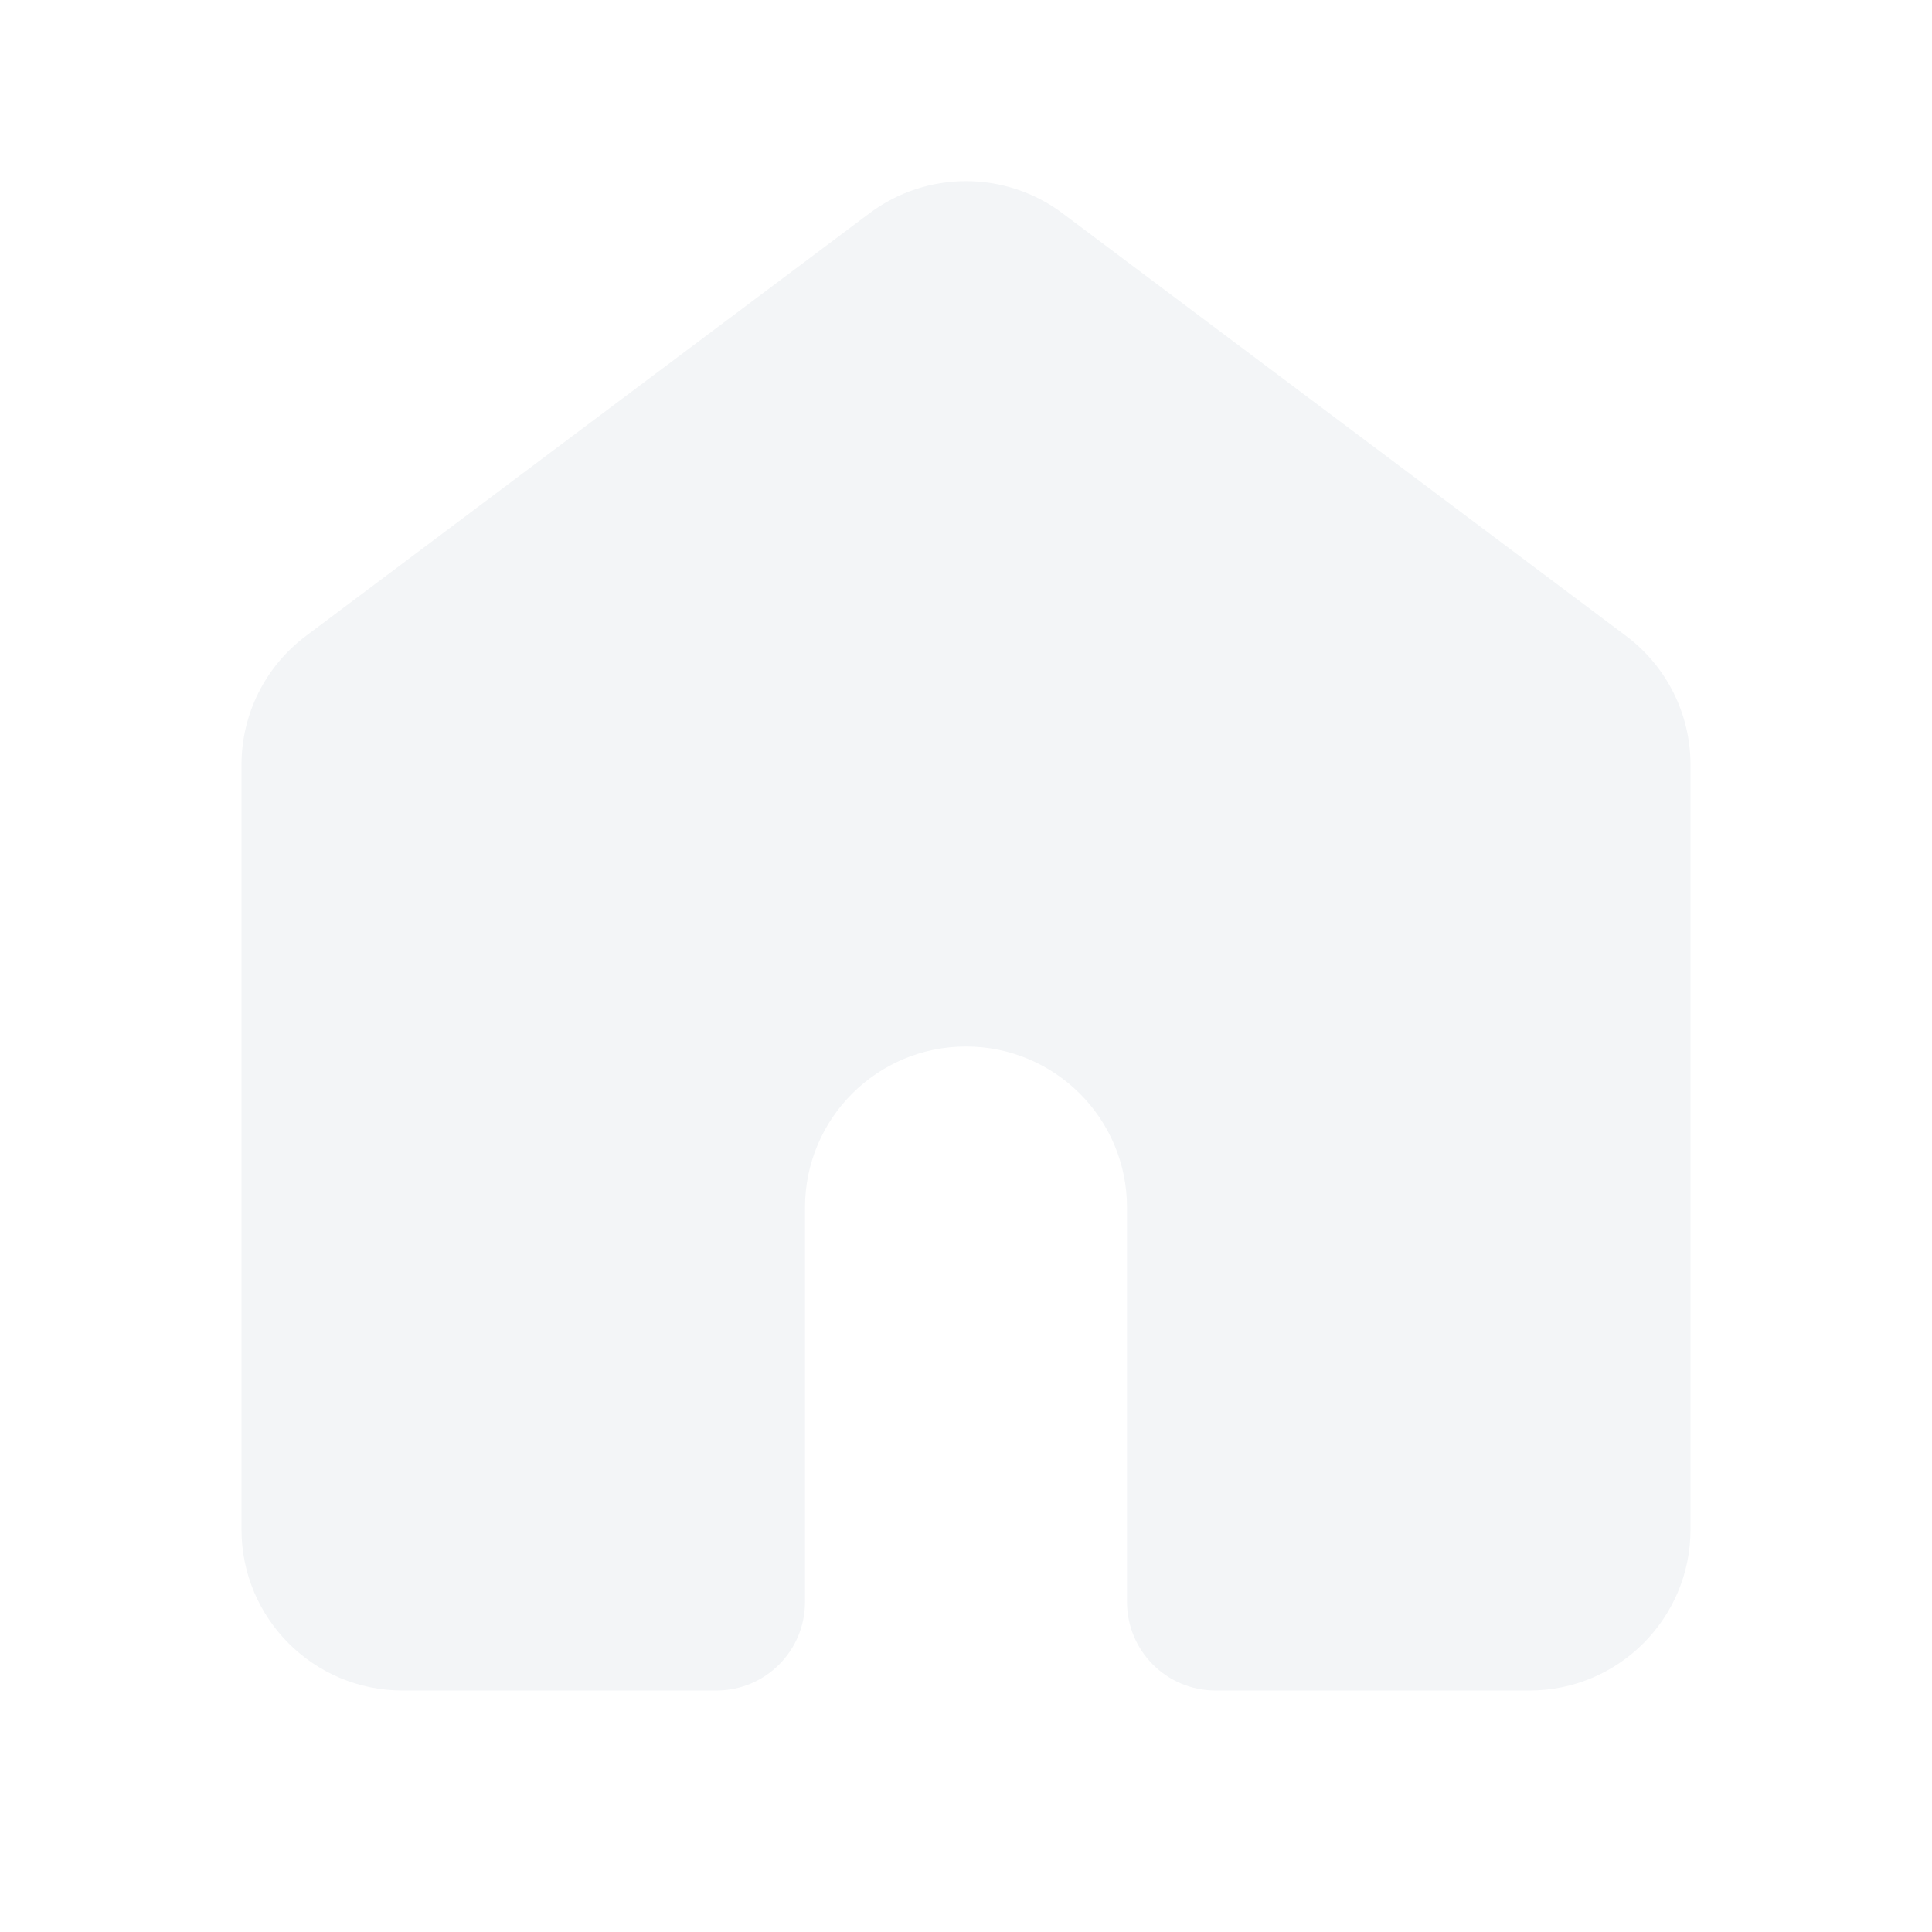
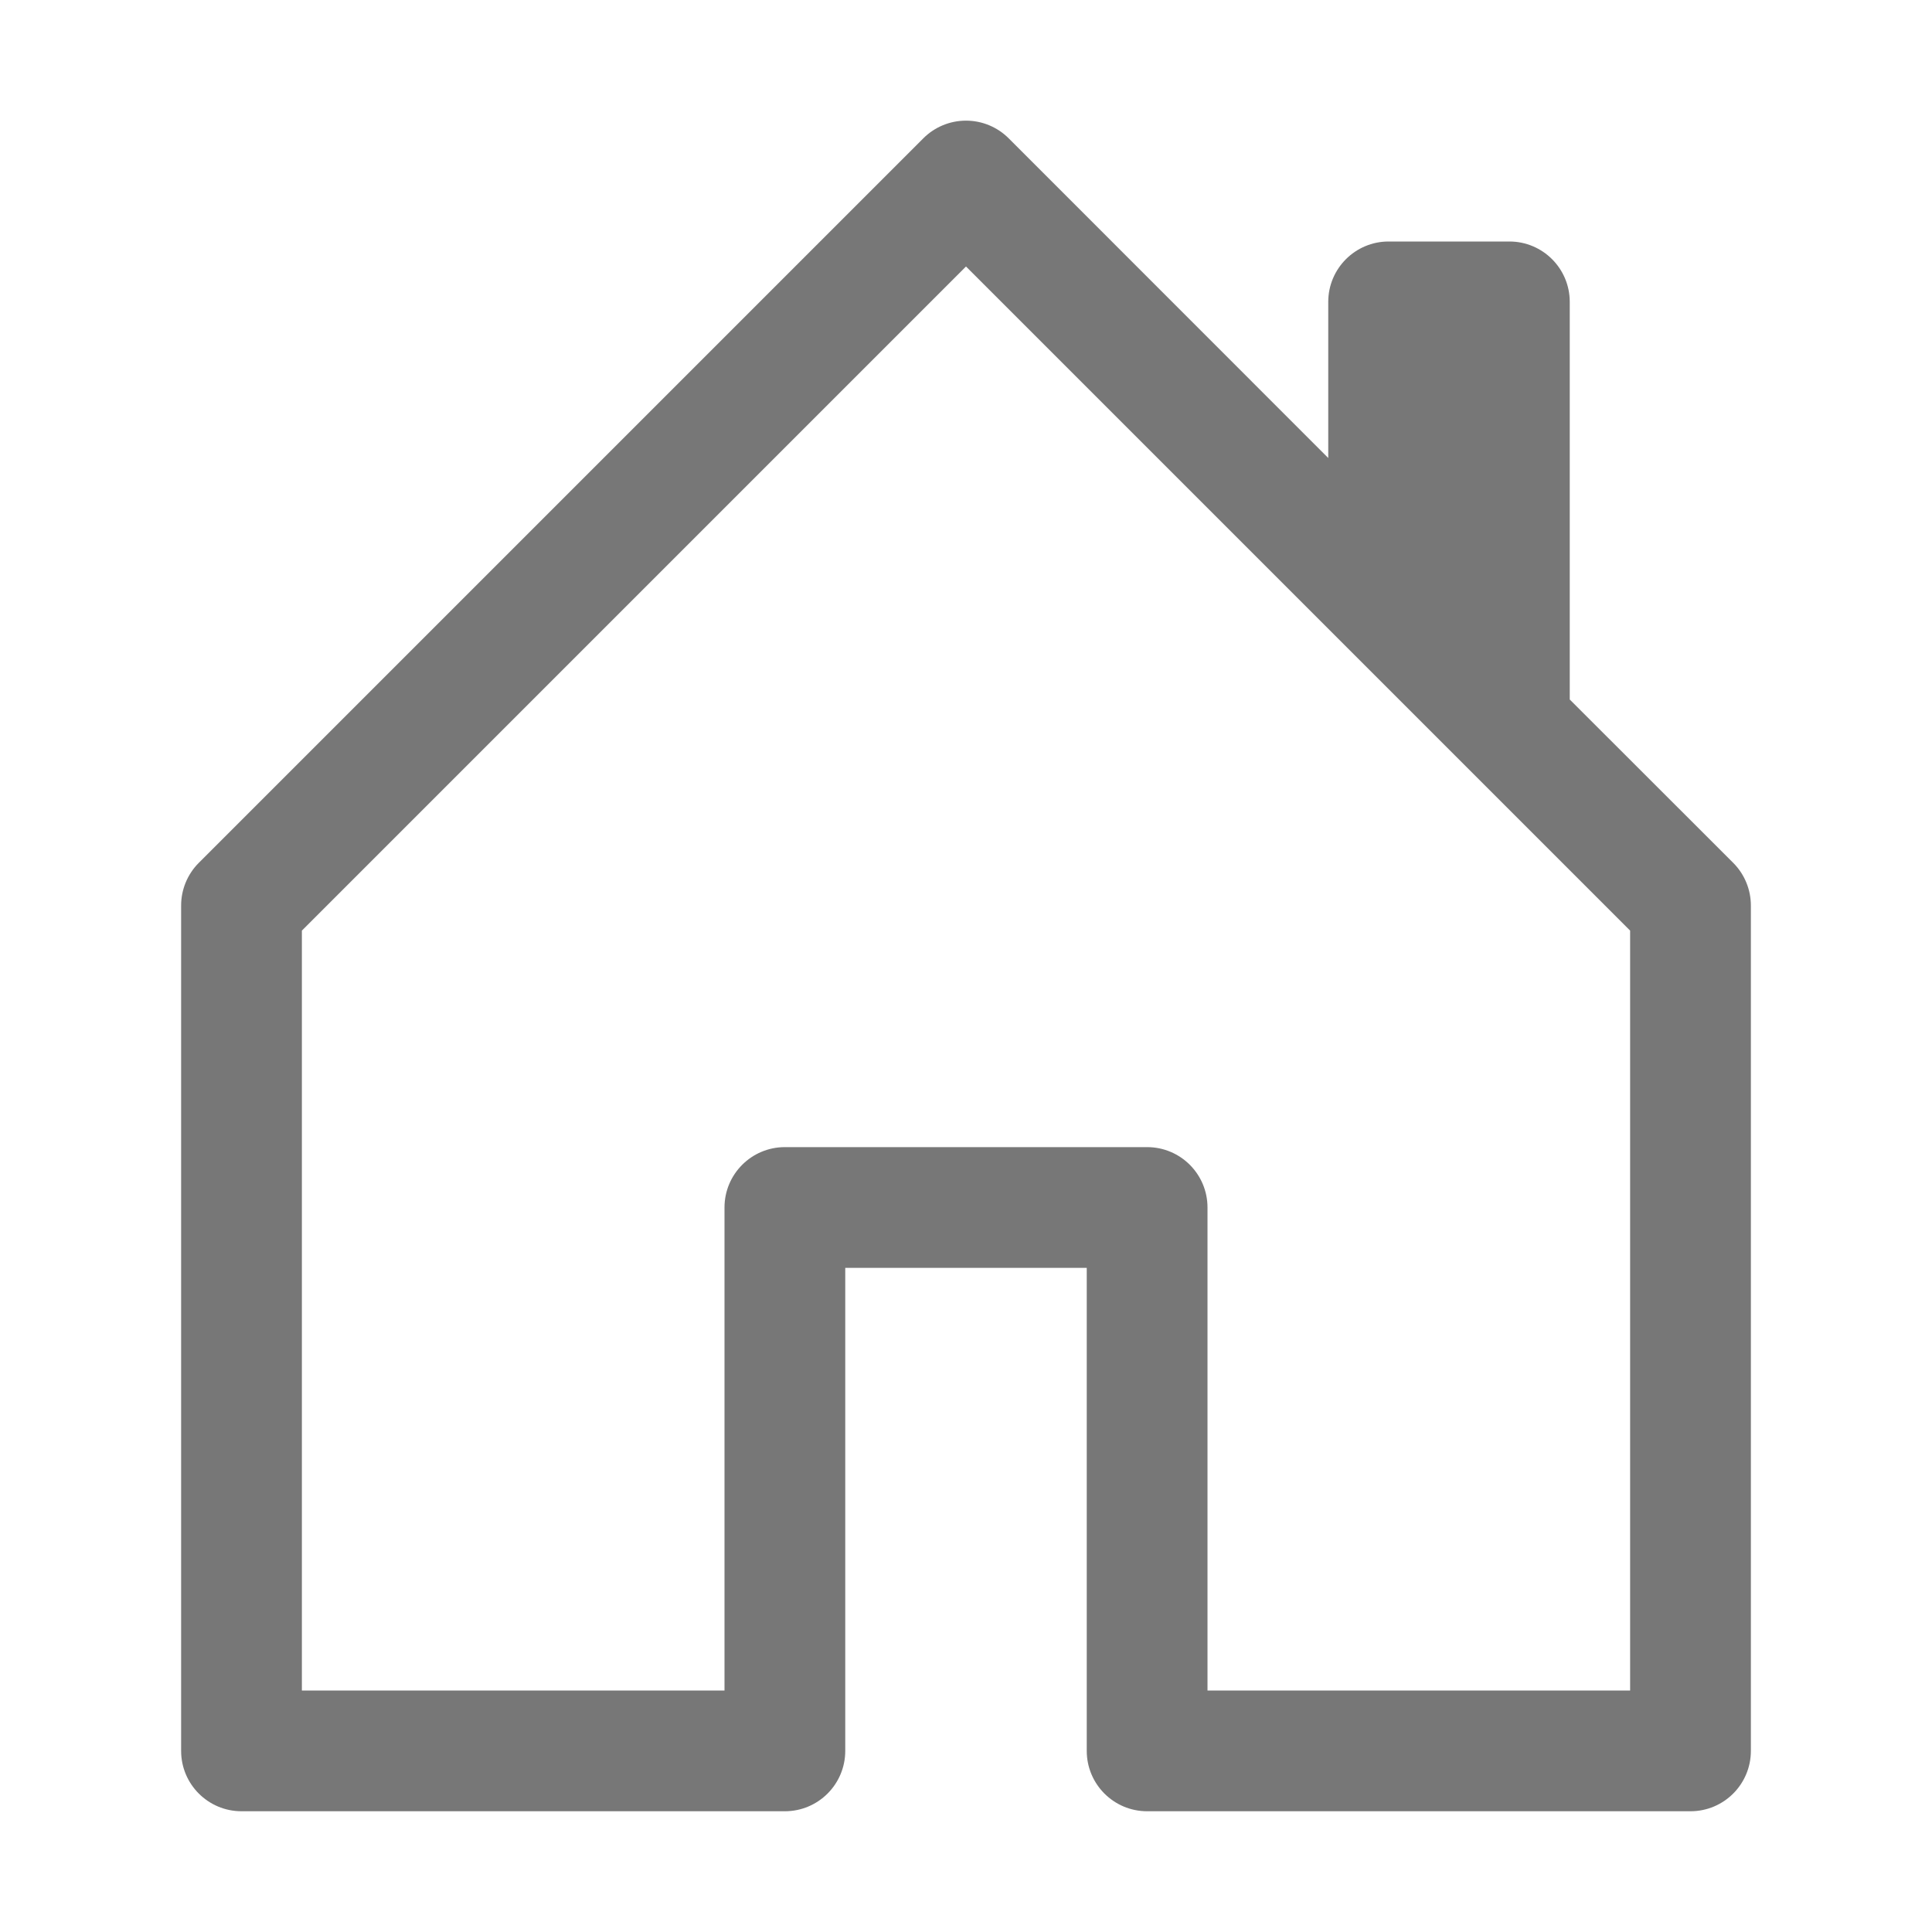
- <svg xmlns="http://www.w3.org/2000/svg" width="800px" height="800px" viewBox="0 0 24 24" version="1.1">
-   <g id="页面-1" stroke="none" stroke-width="1" fill="none" fill-rule="evenodd">
-     <g id="Building" transform="translate(-144, -48)" fill-rule="nonzero">
-       <g id="home_4_fill" transform="translate(144, 48)">
-         <path d="M24,0 L24,24 L0,24 L0,0 L24,0 Z M12.593,23.258 L12.582,23.26 L12.511,23.295 L12.492,23.299 L12.492,23.299 L12.477,23.295 L12.406,23.26 C12.396,23.256 12.387,23.259 12.382,23.265 L12.378,23.276 L12.361,23.703 L12.366,23.723 L12.377,23.736 L12.48,23.81 L12.495,23.814 L12.495,23.814 L12.507,23.81 L12.611,23.736 L12.623,23.72 L12.623,23.72 L12.627,23.703 L12.61,23.276 C12.608,23.266 12.601,23.259 12.593,23.258 L12.593,23.258 Z M12.858,23.145 L12.845,23.147 L12.66,23.24 L12.65,23.25 L12.65,23.25 L12.647,23.261 L12.665,23.691 L12.67,23.703 L12.67,23.703 L12.678,23.71 L12.879,23.803 C12.891,23.807 12.902,23.803 12.908,23.795 L12.912,23.781 L12.878,23.167 C12.875,23.155 12.867,23.147 12.858,23.145 L12.858,23.145 Z M12.143,23.147 C12.133,23.142 12.122,23.145 12.116,23.153 L12.11,23.167 L12.076,23.781 C12.075,23.793 12.083,23.802 12.093,23.805 L12.108,23.803 L12.309,23.71 L12.319,23.702 L12.319,23.702 L12.323,23.691 L12.34,23.261 L12.337,23.249 L12.337,23.249 L12.328,23.24 L12.143,23.147 Z" id="MingCute" fill-rule="nonzero">
- 
- </path>
-         <path d="M13.2,2.65 C12.489,2.117 11.511,2.117 10.8,2.65 L3.8,7.9 C3.296,8.278 3,8.87 3,9.5 L3,19 C3,20.105 3.895,21 5,21 L8.9,21 C9.508,21 10,20.508 10,19.9 L10,15 C10,13.895 10.895,13 12,13 C13.105,13 14,13.895 14,15 L14,19.9 C14,20.508 14.492,21 15.1,21 L19,21 C20.105,21 21,20.105 21,19 L21,9.5 C21,8.87 20.704,8.278 20.2,7.9 L13.2,2.65 Z" id="路径" fill="#f3f5f7">
- 
- </path>
-       </g>
-     </g>
-   </g>
+ <svg xmlns="http://www.w3.org/2000/svg" width="16" height="16" fill="#777" class="bi bi-house-door" viewBox="0 0 16 16">
+   <path d="M8.354 1.146a.5.5 0 0 0-.708 0l-6 6A.5.5 0 0 0 1.5 7.5v7a.5.5 0 0 0 .5.5h4.5a.5.5 0 0 0 .5-.5v-4h2v4a.5.5 0 0 0 .5.5H14a.5.5 0 0 0 .5-.5v-7a.5.5 0 0 0-.146-.354L13 5.793V2.5a.5.5 0 0 0-.5-.5h-1a.5.5 0 0 0-.5.5v1.293zM2.5 14V7.707l5.5-5.5 5.5 5.5V14H10v-4a.5.5 0 0 0-.5-.5h-3a.5.5 0 0 0-.5.5v4z" />
</svg>
